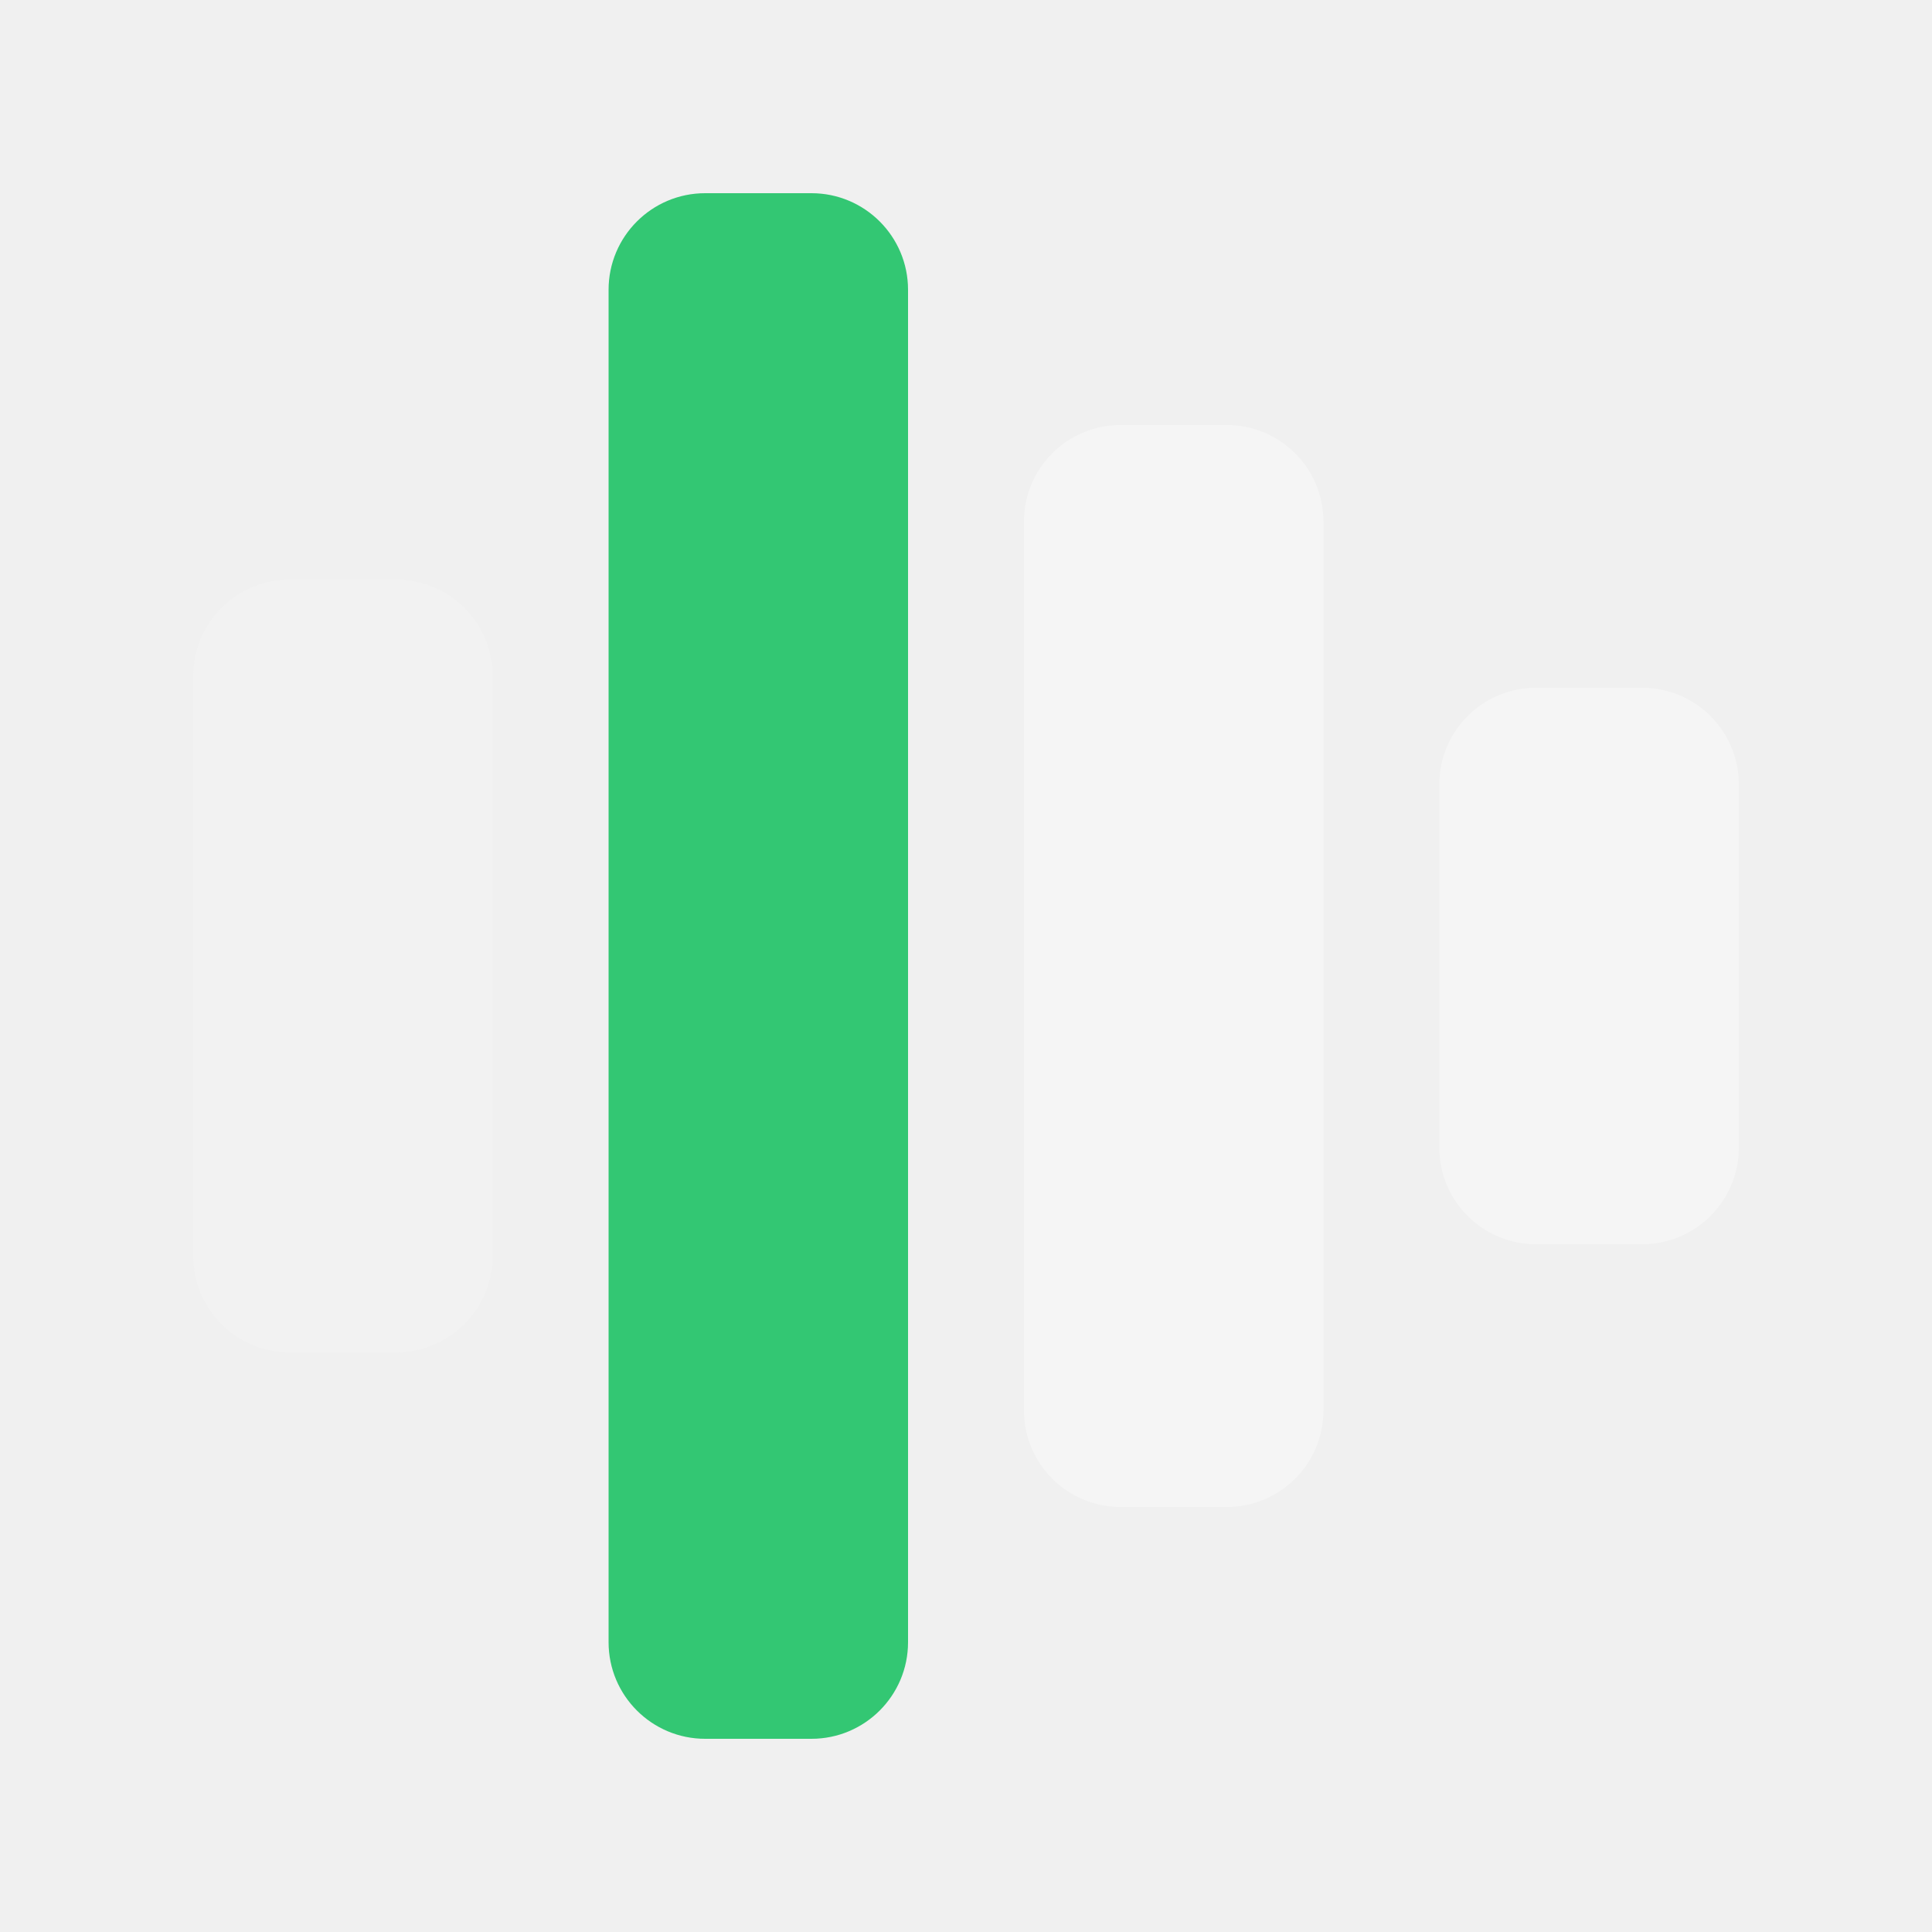
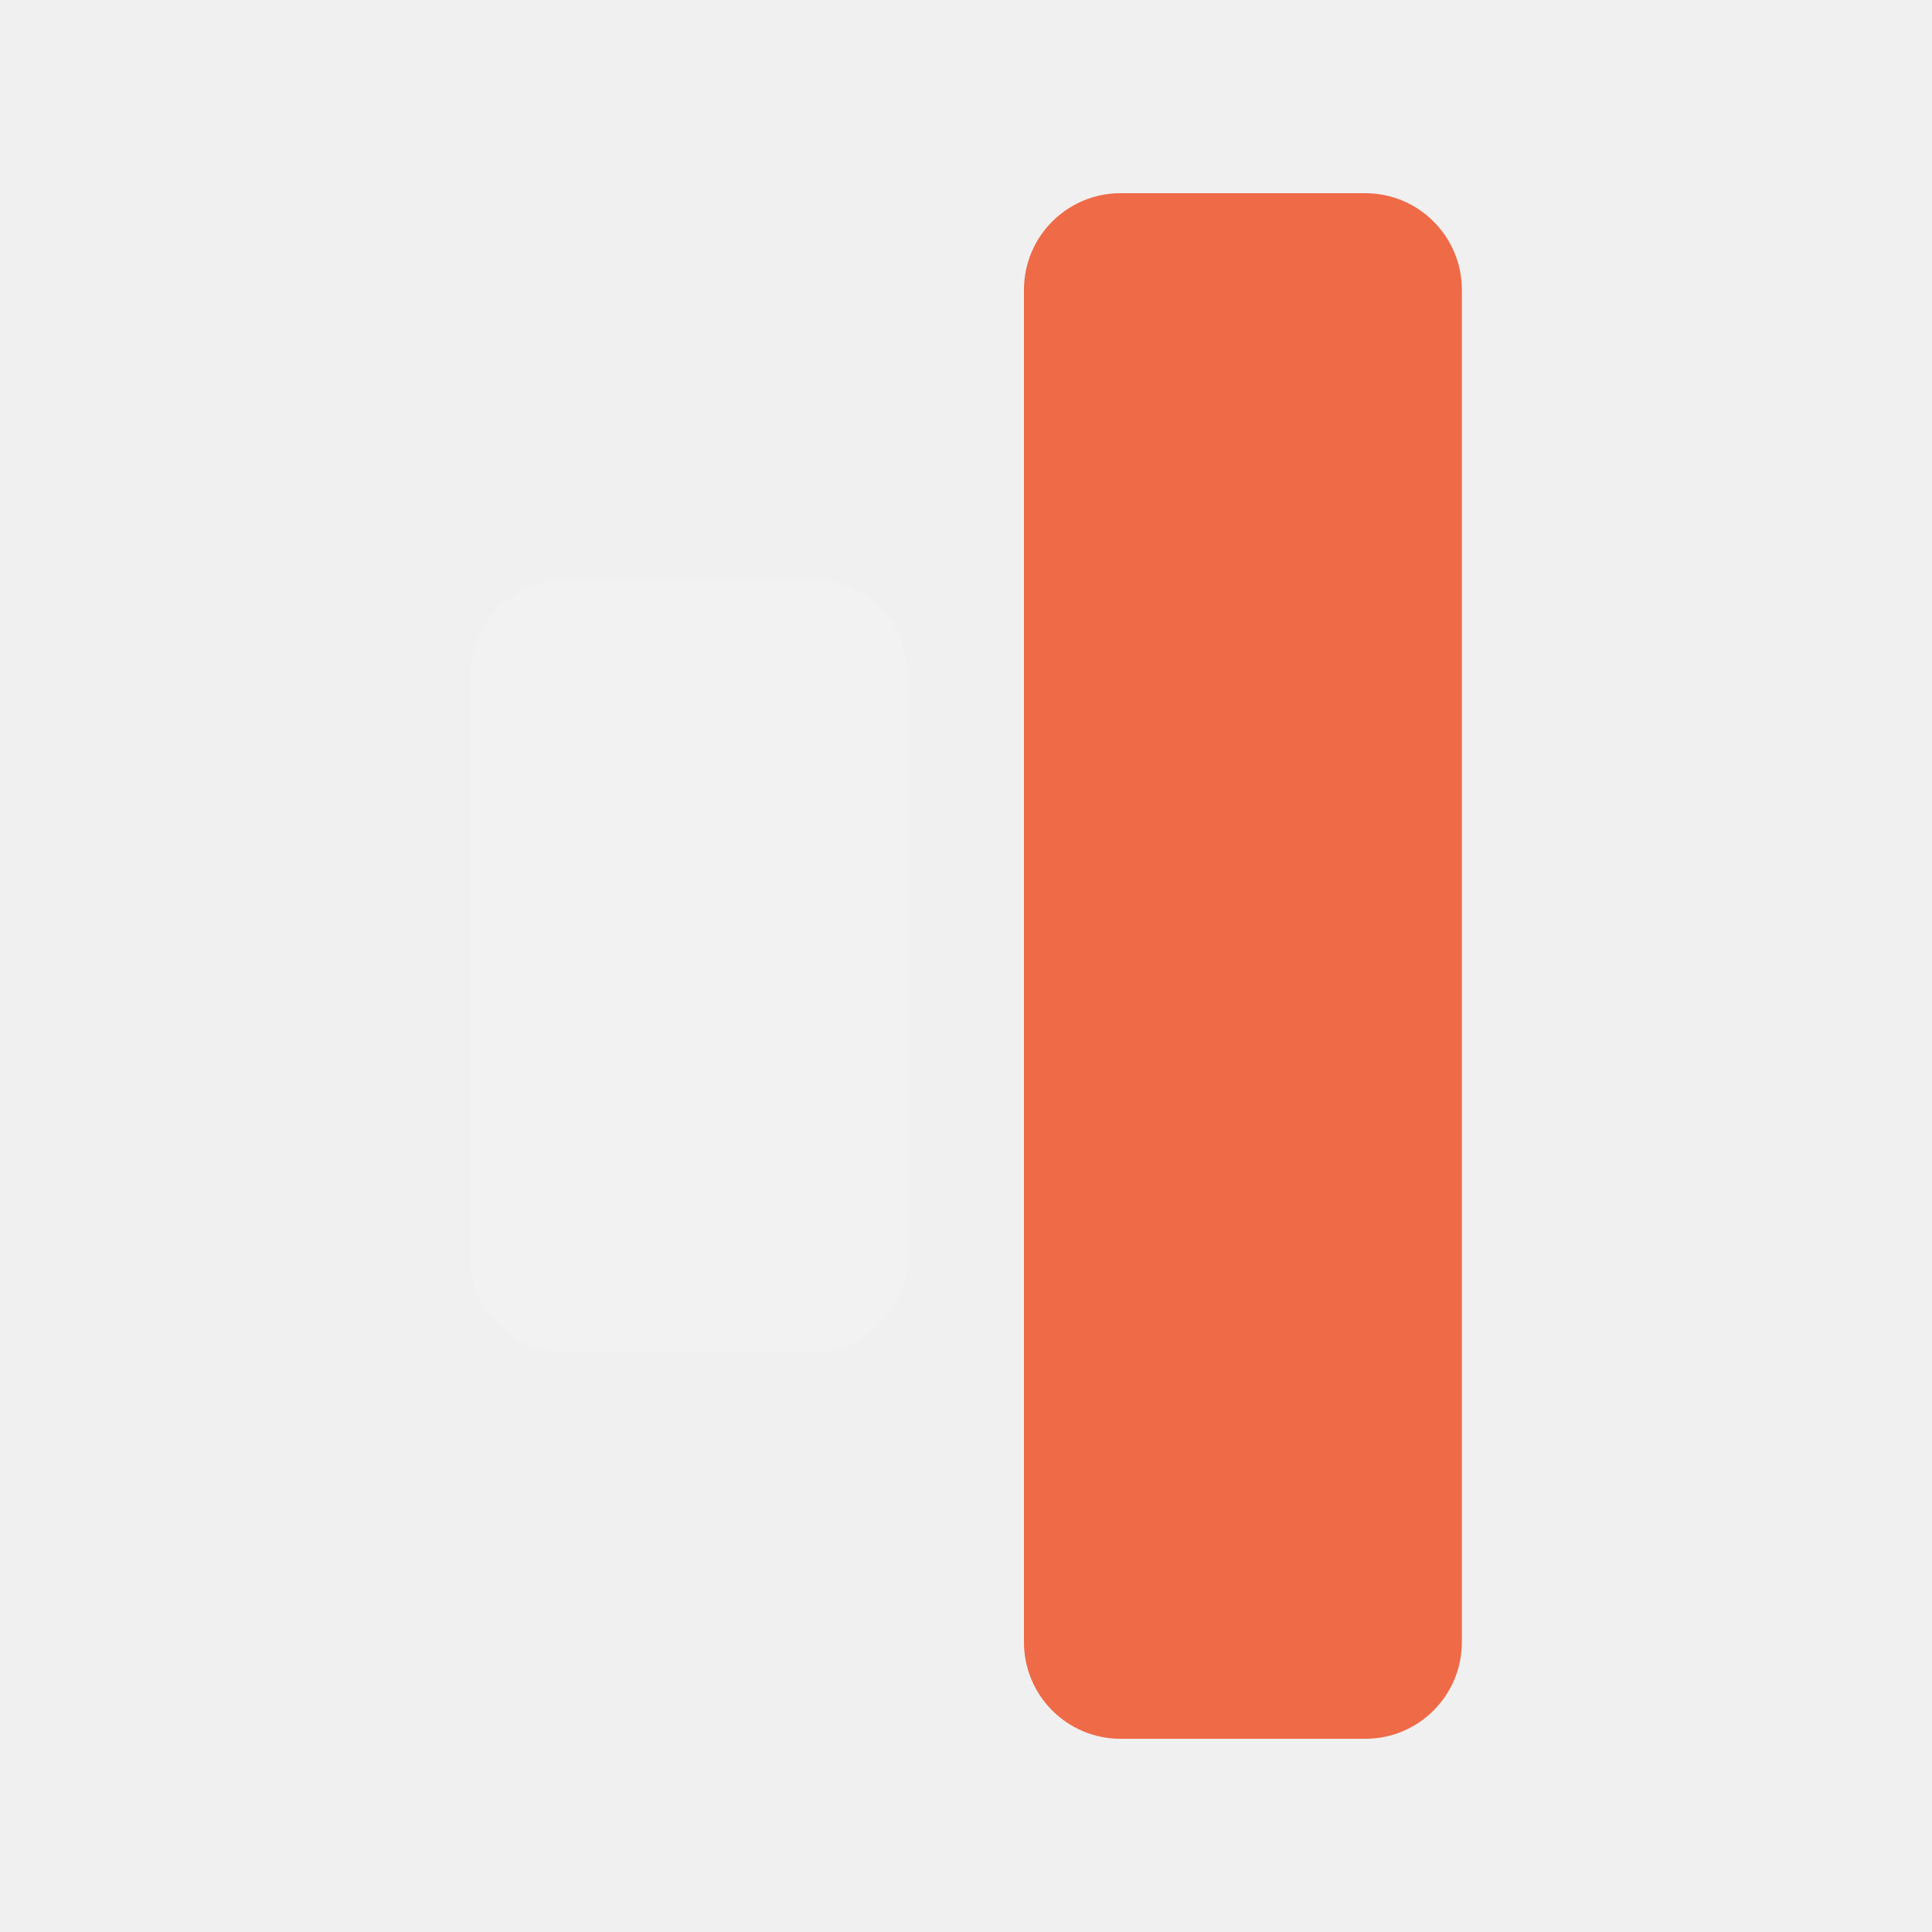
<svg xmlns="http://www.w3.org/2000/svg" width="512" height="512" viewBox="0 0 20 20" fill="none" aria-hidden="true">
-   <rect x="2" y="6" width="3.1" height="8" rx="1" fill="#f2f2f2" />
-   <rect x="6.3" y="2" width="3.1" height="16" rx="1" fill="#33c773" />
-   <rect x="10.6" y="4.4" width="3.1" height="11.2" rx="1" fill="#ffffff" fill-opacity="0.35" />
-   <rect x="14.9" y="7.12" width="3.1" height="5.76" rx="1" fill="#ffffff" fill-opacity="0.35" />
+   <rect x="4.867" y="6" width="4.533" height="8" rx="1" fill="#f2f2f2" />
+   <rect x="10.6" y="2" width="4.533" height="16" rx="1" fill="#ef6a47" />
</svg>
